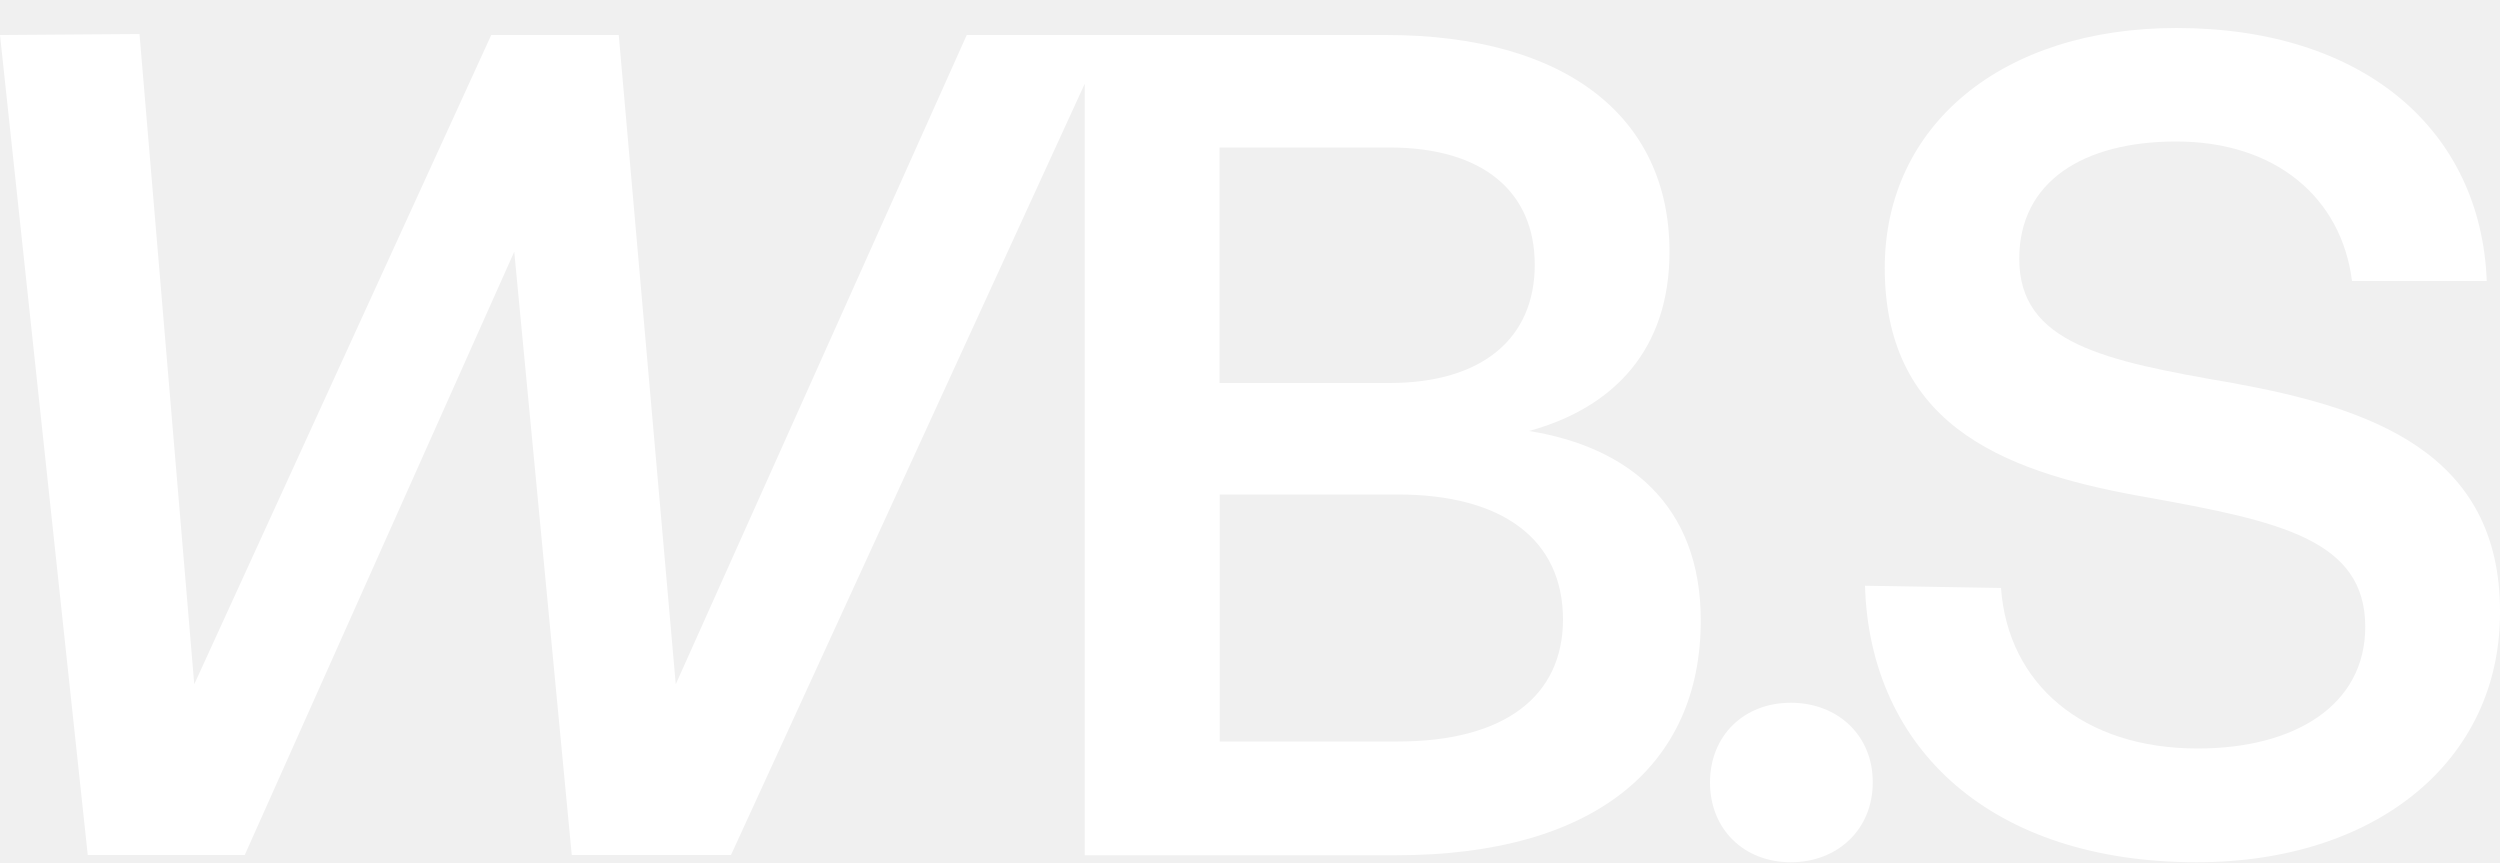
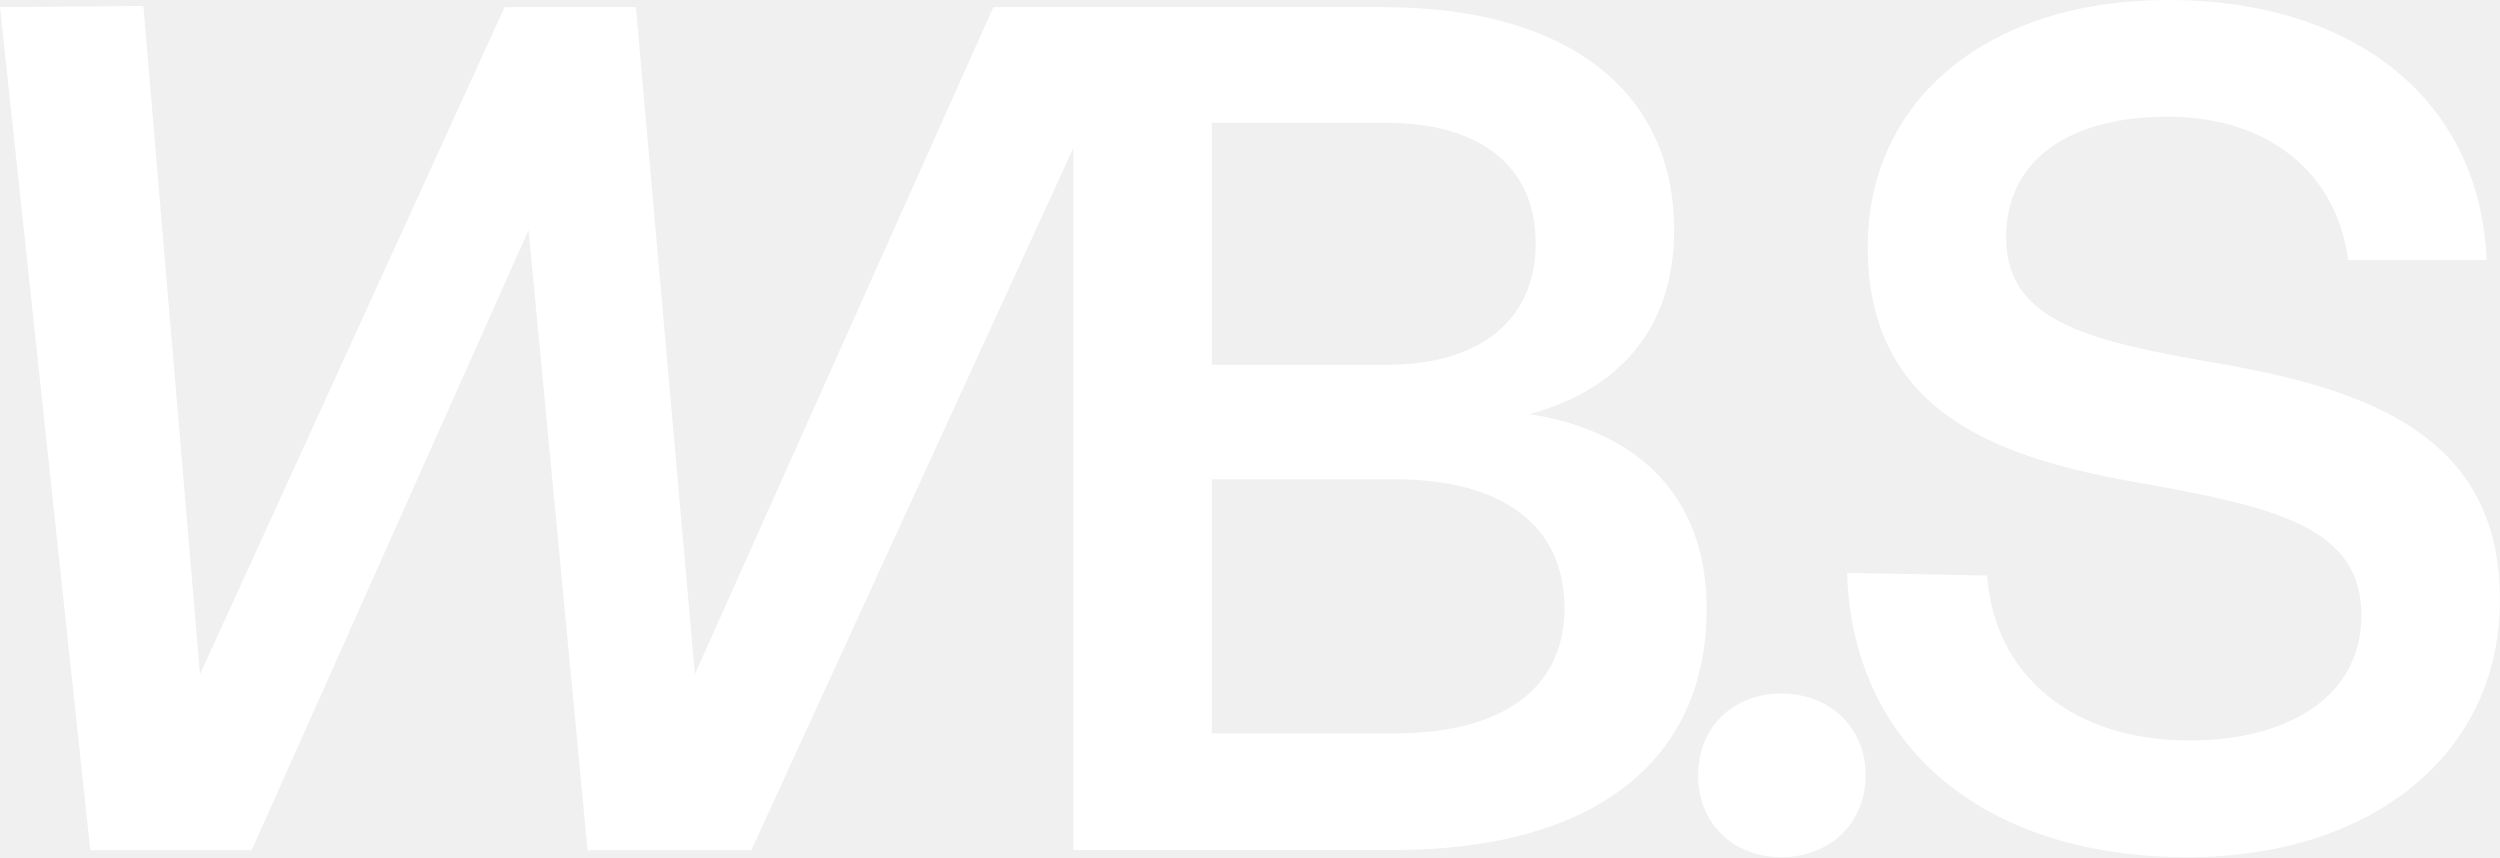
- <svg xmlns="http://www.w3.org/2000/svg" version="1.1" id="Layer_1" x="0px" y="0px" viewBox="0 0 1000 345" style="enable-background:new 0 0 1000 345;" xml:space="preserve">
+ <svg xmlns="http://www.w3.org/2000/svg" version="1.1" id="Layer_1" x="0px" y="0px" viewBox="0 0 1470 504.1" style="enable-background:new 0 0 1470 504.1;" xml:space="preserve">
  <style type="text/css">
	.st0{fill:#FFFFFF;}
- 	.st1{opacity:0;}
</style>
  <g>
-     <path class="st0" d="M611.6,172.4c34.2-9.4,56.2-32.8,56.2-71.7c0-53.8-41.3-86.7-113.4-86.7H442.9h-8.9h-47.3L270.3,273.7   L247.5,14h-51L77.7,273.7L55.8,13.6L0,14l35.1,328h62.8l107.8-241.3l23,241.3h63.7L433.9,33.5v308.6h124.6   c79.2,0,121.8-35.7,121.8-93.8C680.4,201.4,650.5,178.6,611.6,172.4z M487.8,59h68c37.5,0,58.1,17.8,58.1,46.9   c0,29.5-21.1,47.3-58.1,47.3h-68L487.8,59L487.8,59z M559.1,296.6h-71.2v-98.8h71.2c41.7,0,66.1,17.8,66.1,50.1   C625.1,278.3,602.1,296.6,559.1,296.6z" />
    <g>
-       <path class="st0" d="M716.3,281.1c-18.7,0-32.3,13.1-32.3,31.9c0,18.7,13.6,31.9,32.3,31.9s32.8-13.1,32.8-31.9    C749.2,294.2,735.1,281.1,716.3,281.1z" />
+       <path class="st0" d="M0,4.2l84.3-0.7l33.3,393L296.7,4.2h77.2l34.7,392.2L584.1,4.2h85L441.8,499.9h-96.3l-34.7-364.6L148,499.9    H53.1L0,4.2z" />
+       <path class="st0" d="M631.1,4.2h182c109,0,171.3,49.6,171.3,131c0,58.8-33.3,94.2-85,108.3c58.8,9.2,104.1,43.9,104.1,114.7    c0,87.8-64.4,141.6-184.1,141.6H631.1V4.2z M712.5,72.2v142.3h102.7c55.9,0,87.8-26.9,87.8-71.5c0-43.9-31.2-70.8-87.8-70.8H712.5    z M712.5,281.8v149.4h107.6c65.1,0,99.8-27.6,99.8-73.6c0-48.9-36.8-75.8-99.8-75.8H712.5z" />
+       <path class="st0" d="M1047.4,407.8c28.3,0,49.6,19.8,49.6,48.1s-21.2,48.1-49.6,48.1c-28.3,0-48.9-19.8-48.9-48.1    S1019.1,407.8,1047.4,407.8z" />
+       <path class="st0" d="M1168.4,338.4c4.2,58.1,49.6,97,118.9,97c58.8,0,101.2-26.2,101.2-73.6c0-52.4-51.7-63.7-130.3-77.9    c-82.1-14.2-160-40.4-160-138.8c0-86.4,70.8-145.1,176.3-145.1c113.3,0,184.1,61.6,187.6,152.9h-81.4    c-6.4-50.3-46-84.3-106.2-84.3c-55.9,0-94.9,24.1-94.9,70.8c0,51,51,61.6,128.9,75c82.1,14.9,162.1,41.1,161.4,138.8    c0,89.2-74.3,150.8-183.4,150.8c-123.2,0-197.5-68-200.4-167.1L1168.4,338.4z" />
    </g>
-     <path class="st0" d="M893,153.2c-51.6-8.9-85.3-15.9-85.3-49.7c0-31,25.8-46.9,62.8-46.9c39.8,0,66.1,22.5,70.3,55.8h53.9   C992.4,52,945.5,11.2,870.6,11.2c-69.8,0-116.7,38.9-116.7,96c0,65.2,51.6,82.5,105.9,91.9c52,9.4,86.3,16.8,86.3,51.6   c0,31.4-28.2,48.7-67,48.7c-45.9,0-75.9-25.8-78.7-64.2l-54.4-0.9c1.9,65.6,51,110.6,132.6,110.6c72.1,0,121.4-40.7,121.4-99.8   C1000.3,180.4,947.4,163.1,893,153.2z" />
-   </g>
-   <g class="st1">
-     <path class="st0" d="M623.5,166.2c32-11.1,53.3-34.9,53.3-73.6c0-54.7-40.2-89.6-112.4-89.6H449.6h-5.3h-39.7L275.2,287.8   L246.6,2.9H204L70.7,287.8L43.6,2.9H0l37.8,339.2h50.4L211.7,73.2l29.1,268.9h51.4L444.3,14.4v327.6h123.5   c80.4,0,123.1-36.8,123.1-96.9C690.9,196.2,659.4,173,623.5,166.2z M486.4,41.2h79.9c44.1,0,68.3,20.3,68.3,54.3   c0,34.4-24.7,54.7-68.3,54.7h-79.9V41.2z M567.8,303.8h-81.4V188h81.4c50.4,0,79.9,20.8,79.9,59.1   C647.8,282,620.1,303.8,567.8,303.8z" />
-     <path class="st0" d="M722.9,290.7c-16,0-27.6,10.7-27.6,27.1s11.6,27.1,27.6,27.1c16,0,27.6-10.7,27.6-27.1   S738.9,290.7,722.9,290.7z" />
-     <path class="st0" d="M888.1,151.6c-50.9-8.7-92.1-17-92.1-57.7c0-36.3,29.6-55.7,73.6-55.7c46,0,77.5,25.7,82.4,64.9h43.6   C991.8,42.2,945.3,0,869.7,0c-68.8,0-115.8,38.8-115.8,96.4c0,65.9,56.2,83.8,111,93c51.4,8.7,93,17.4,93,59.6   c0,36.8-32.5,57.7-78,57.7c-51.8,0-87.2-30-90.6-75.6h-43.6C748.1,298,796.5,345,879.4,345c71.2,0,120.6-41.2,120.6-99.8   C1000,179.3,943.3,160.9,888.1,151.6z" />
  </g>
</svg>
